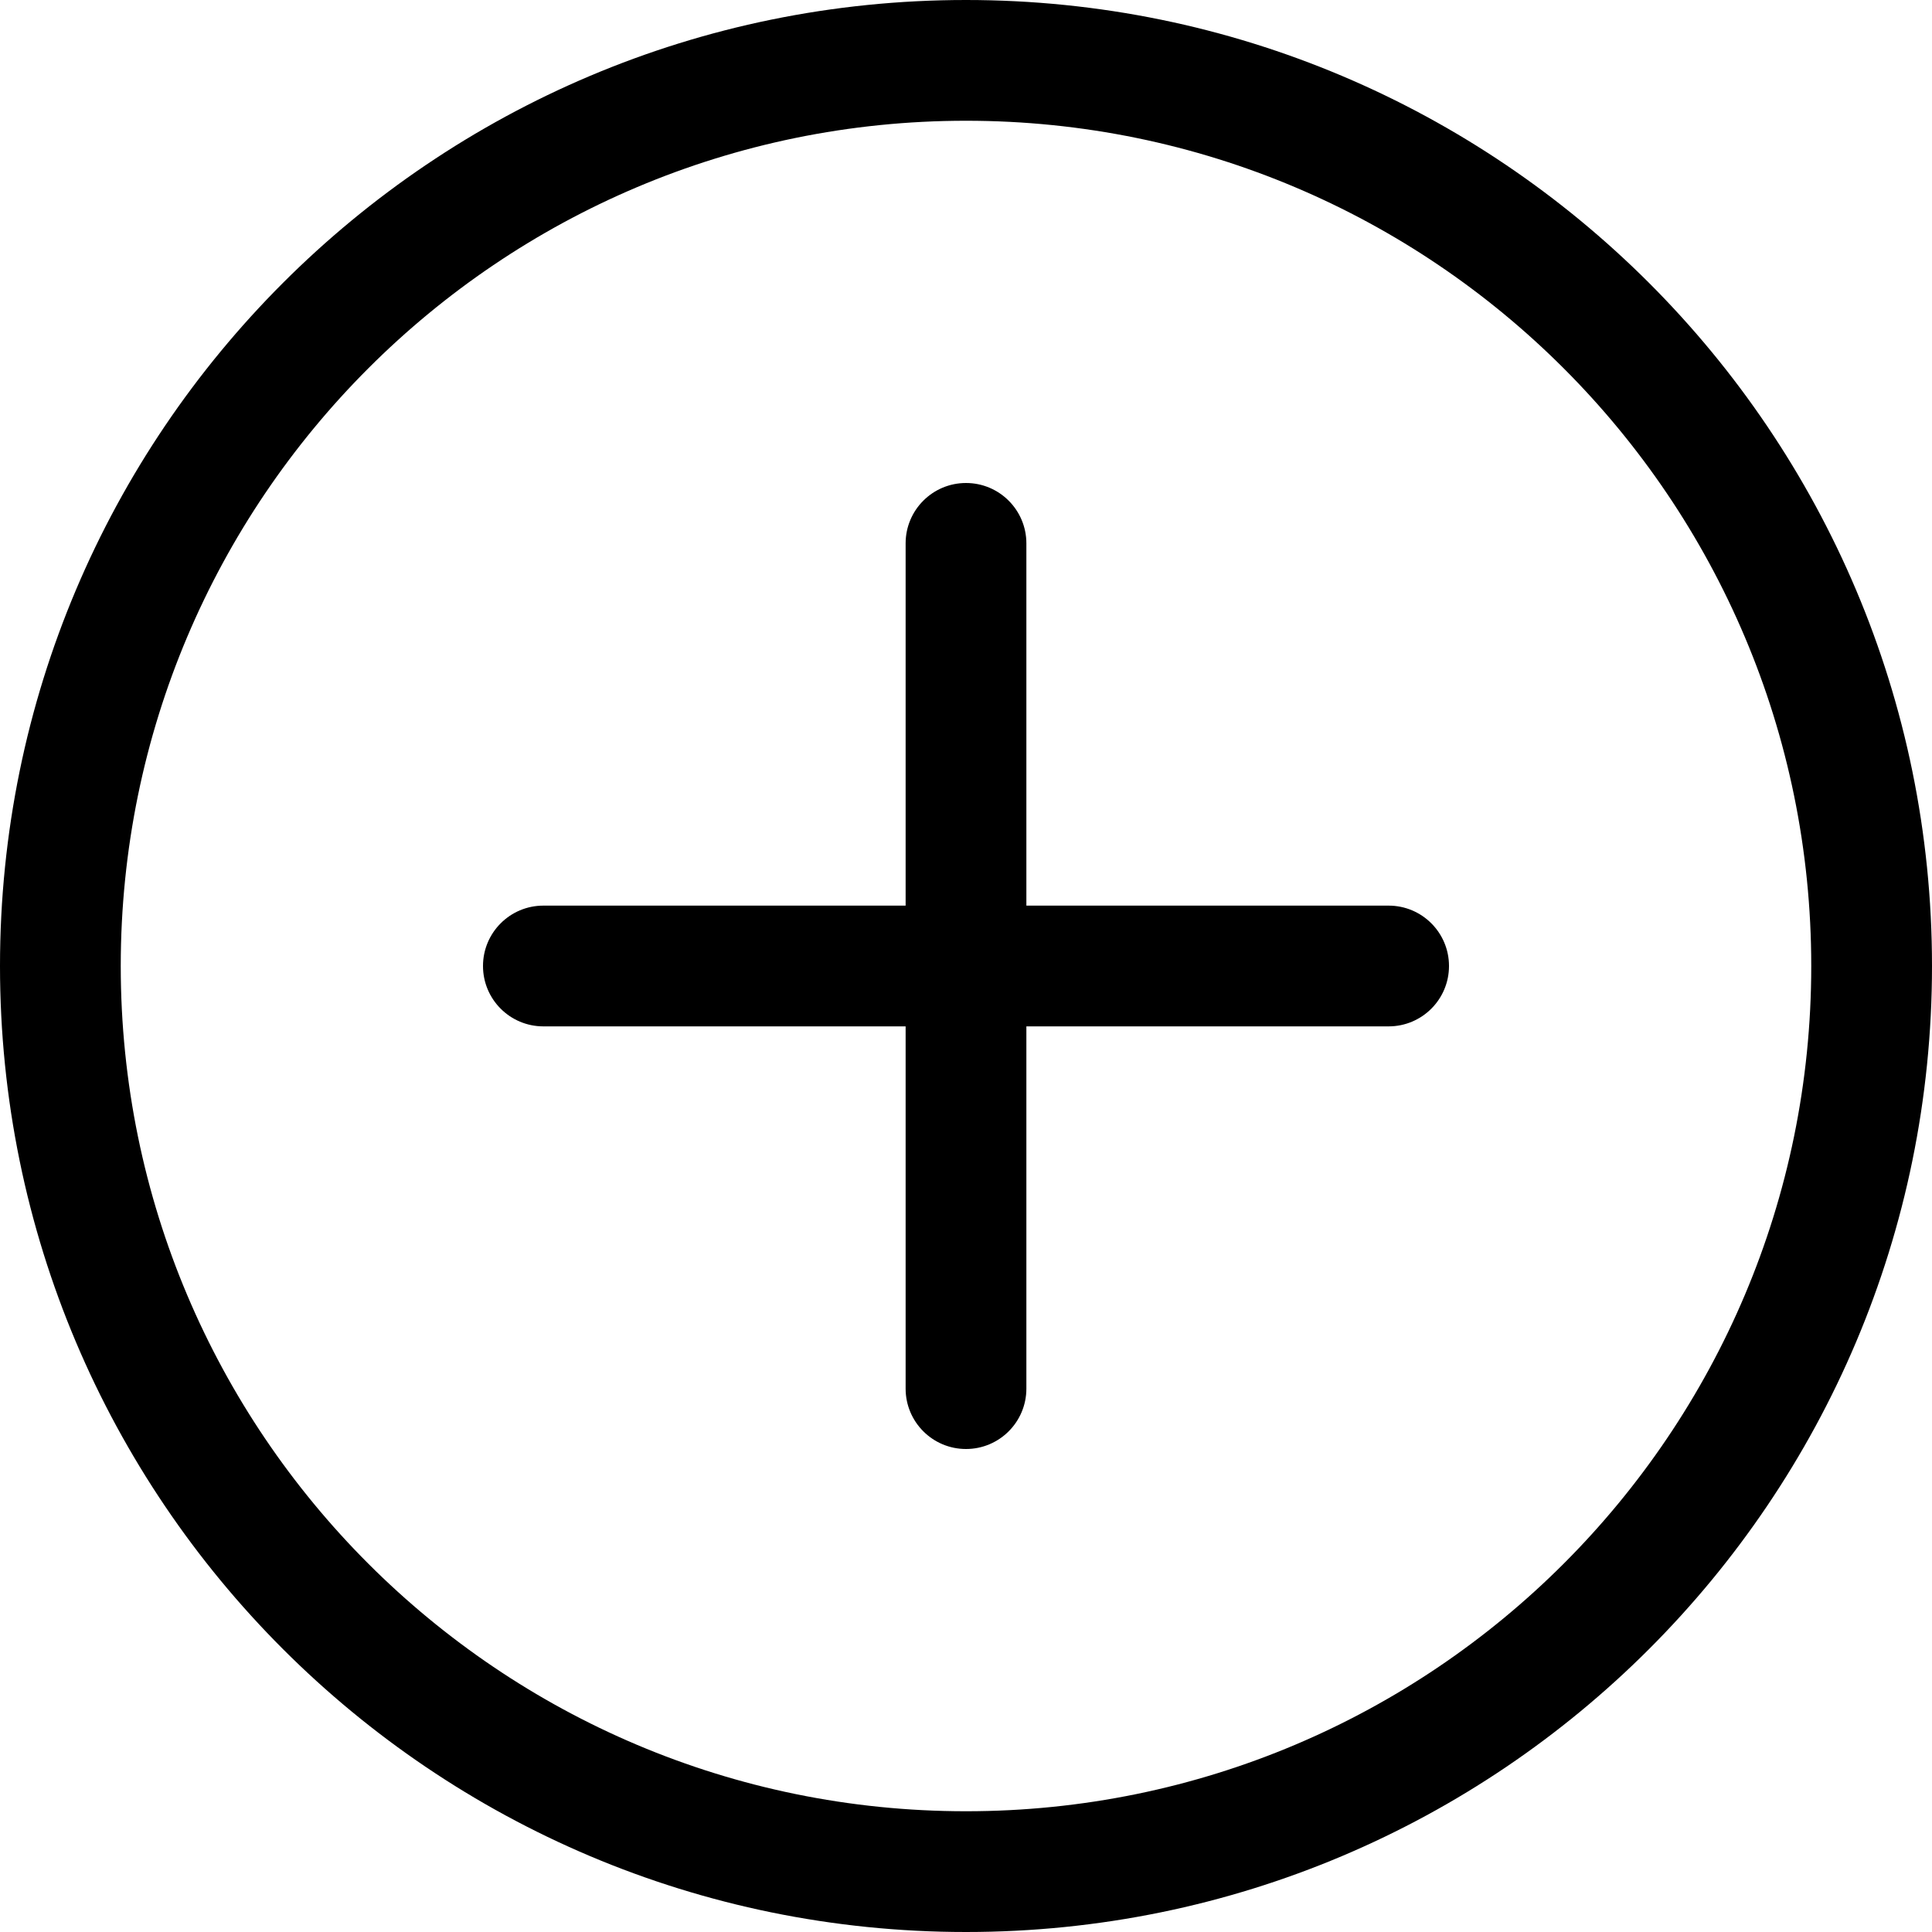
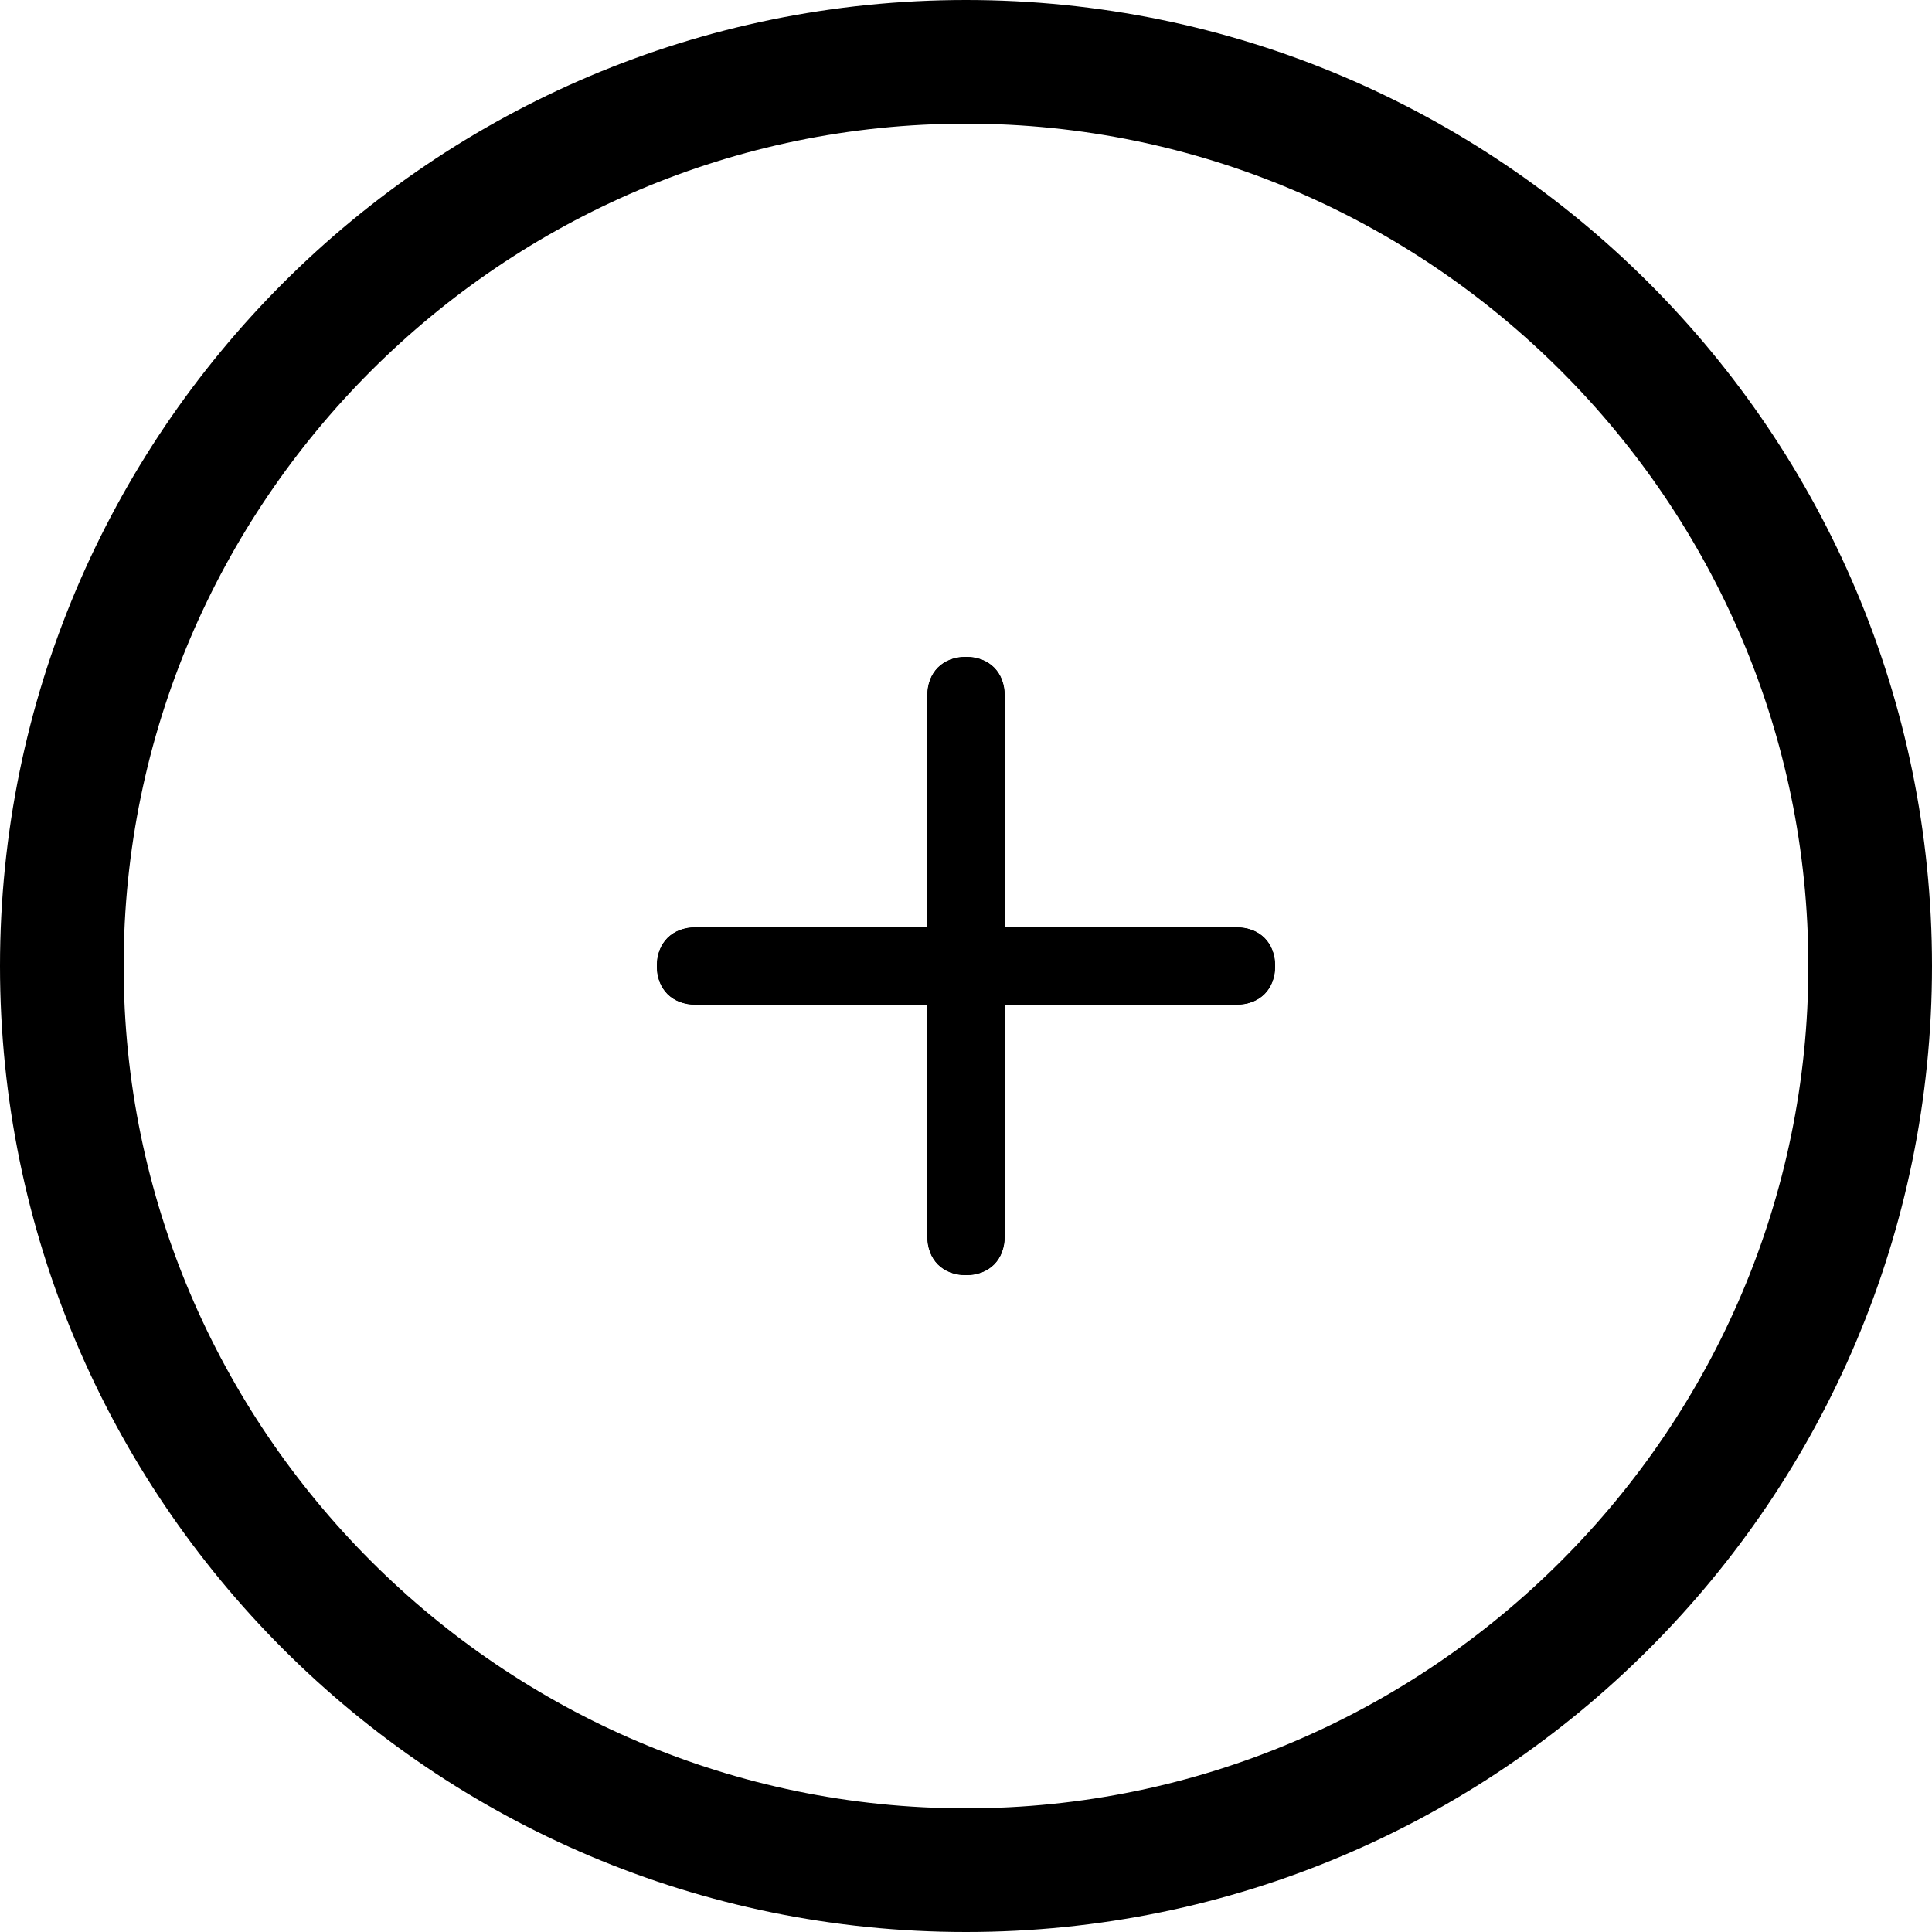
- <svg xmlns="http://www.w3.org/2000/svg" width="16" height="16" fill="currentColor" class="bi bi-plus-circle" viewBox="0 0 16 16">
-   <path d="M8 15A7 7 0 1 1 8 1a7 7 0 0 1 0 14zm0 1A8 8 0 1 0 8 0a8 8 0 0 0 0 16z" />
-   <path d="M8 4a.5.5 0 0 1 .5.5v3h3a.5.5 0 0 1 0 1h-3v3a.5.5 0 0 1-1 0v-3h-3a.5.5 0 0 1 0-1h3v-3A.5.5 0 0 1 8 4z" />
+ <svg xmlns="http://www.w3.org/2000/svg" version="1.1" id="Слой_1" x="0px" y="0px" viewBox="0 0 25 25" style="enable-background:new 0 0 25 25;" xml:space="preserve">
+   <path d="M12.5,23.4c-6,0-10.9-4.9-10.9-10.9S6.5,1.6,12.5,1.6s10.9,4.9,10.9,10.9S18.5,23.4,12.5,23.4z M12.5,25  C19.4,25,25,19.4,25,12.5S19.4,0,12.5,0S0,5.6,0,12.5S5.6,25,12.5,25z" />
+   <g>
+     <path d="M12.5,8.5C12.8,8.5,13,8.7,13,9v3h3c0.3,0,0.5,0.2,0.5,0.5S16.3,13,16,13h-3v3c0,0.3-0.2,0.5-0.5,0.5S12,16.3,12,16v-3H9   c-0.3,0-0.5-0.2-0.5-0.5S8.7,12,9,12h3V9C12,8.7,12.2,8.5,12.5,8.5z" />
+     <path d="M12.5,8.5C12.8,8.5,13,8.7,13,9v3h3c0.3,0,0.5,0.2,0.5,0.5S16.3,13,16,13h-3v3c0,0.3-0.2,0.5-0.5,0.5S12,16.3,12,16v-3H9   c-0.3,0-0.5-0.2-0.5-0.5S8.7,12,9,12h3V9C12,8.7,12.2,8.5,12.5,8.5z" />
+   </g>
</svg>
